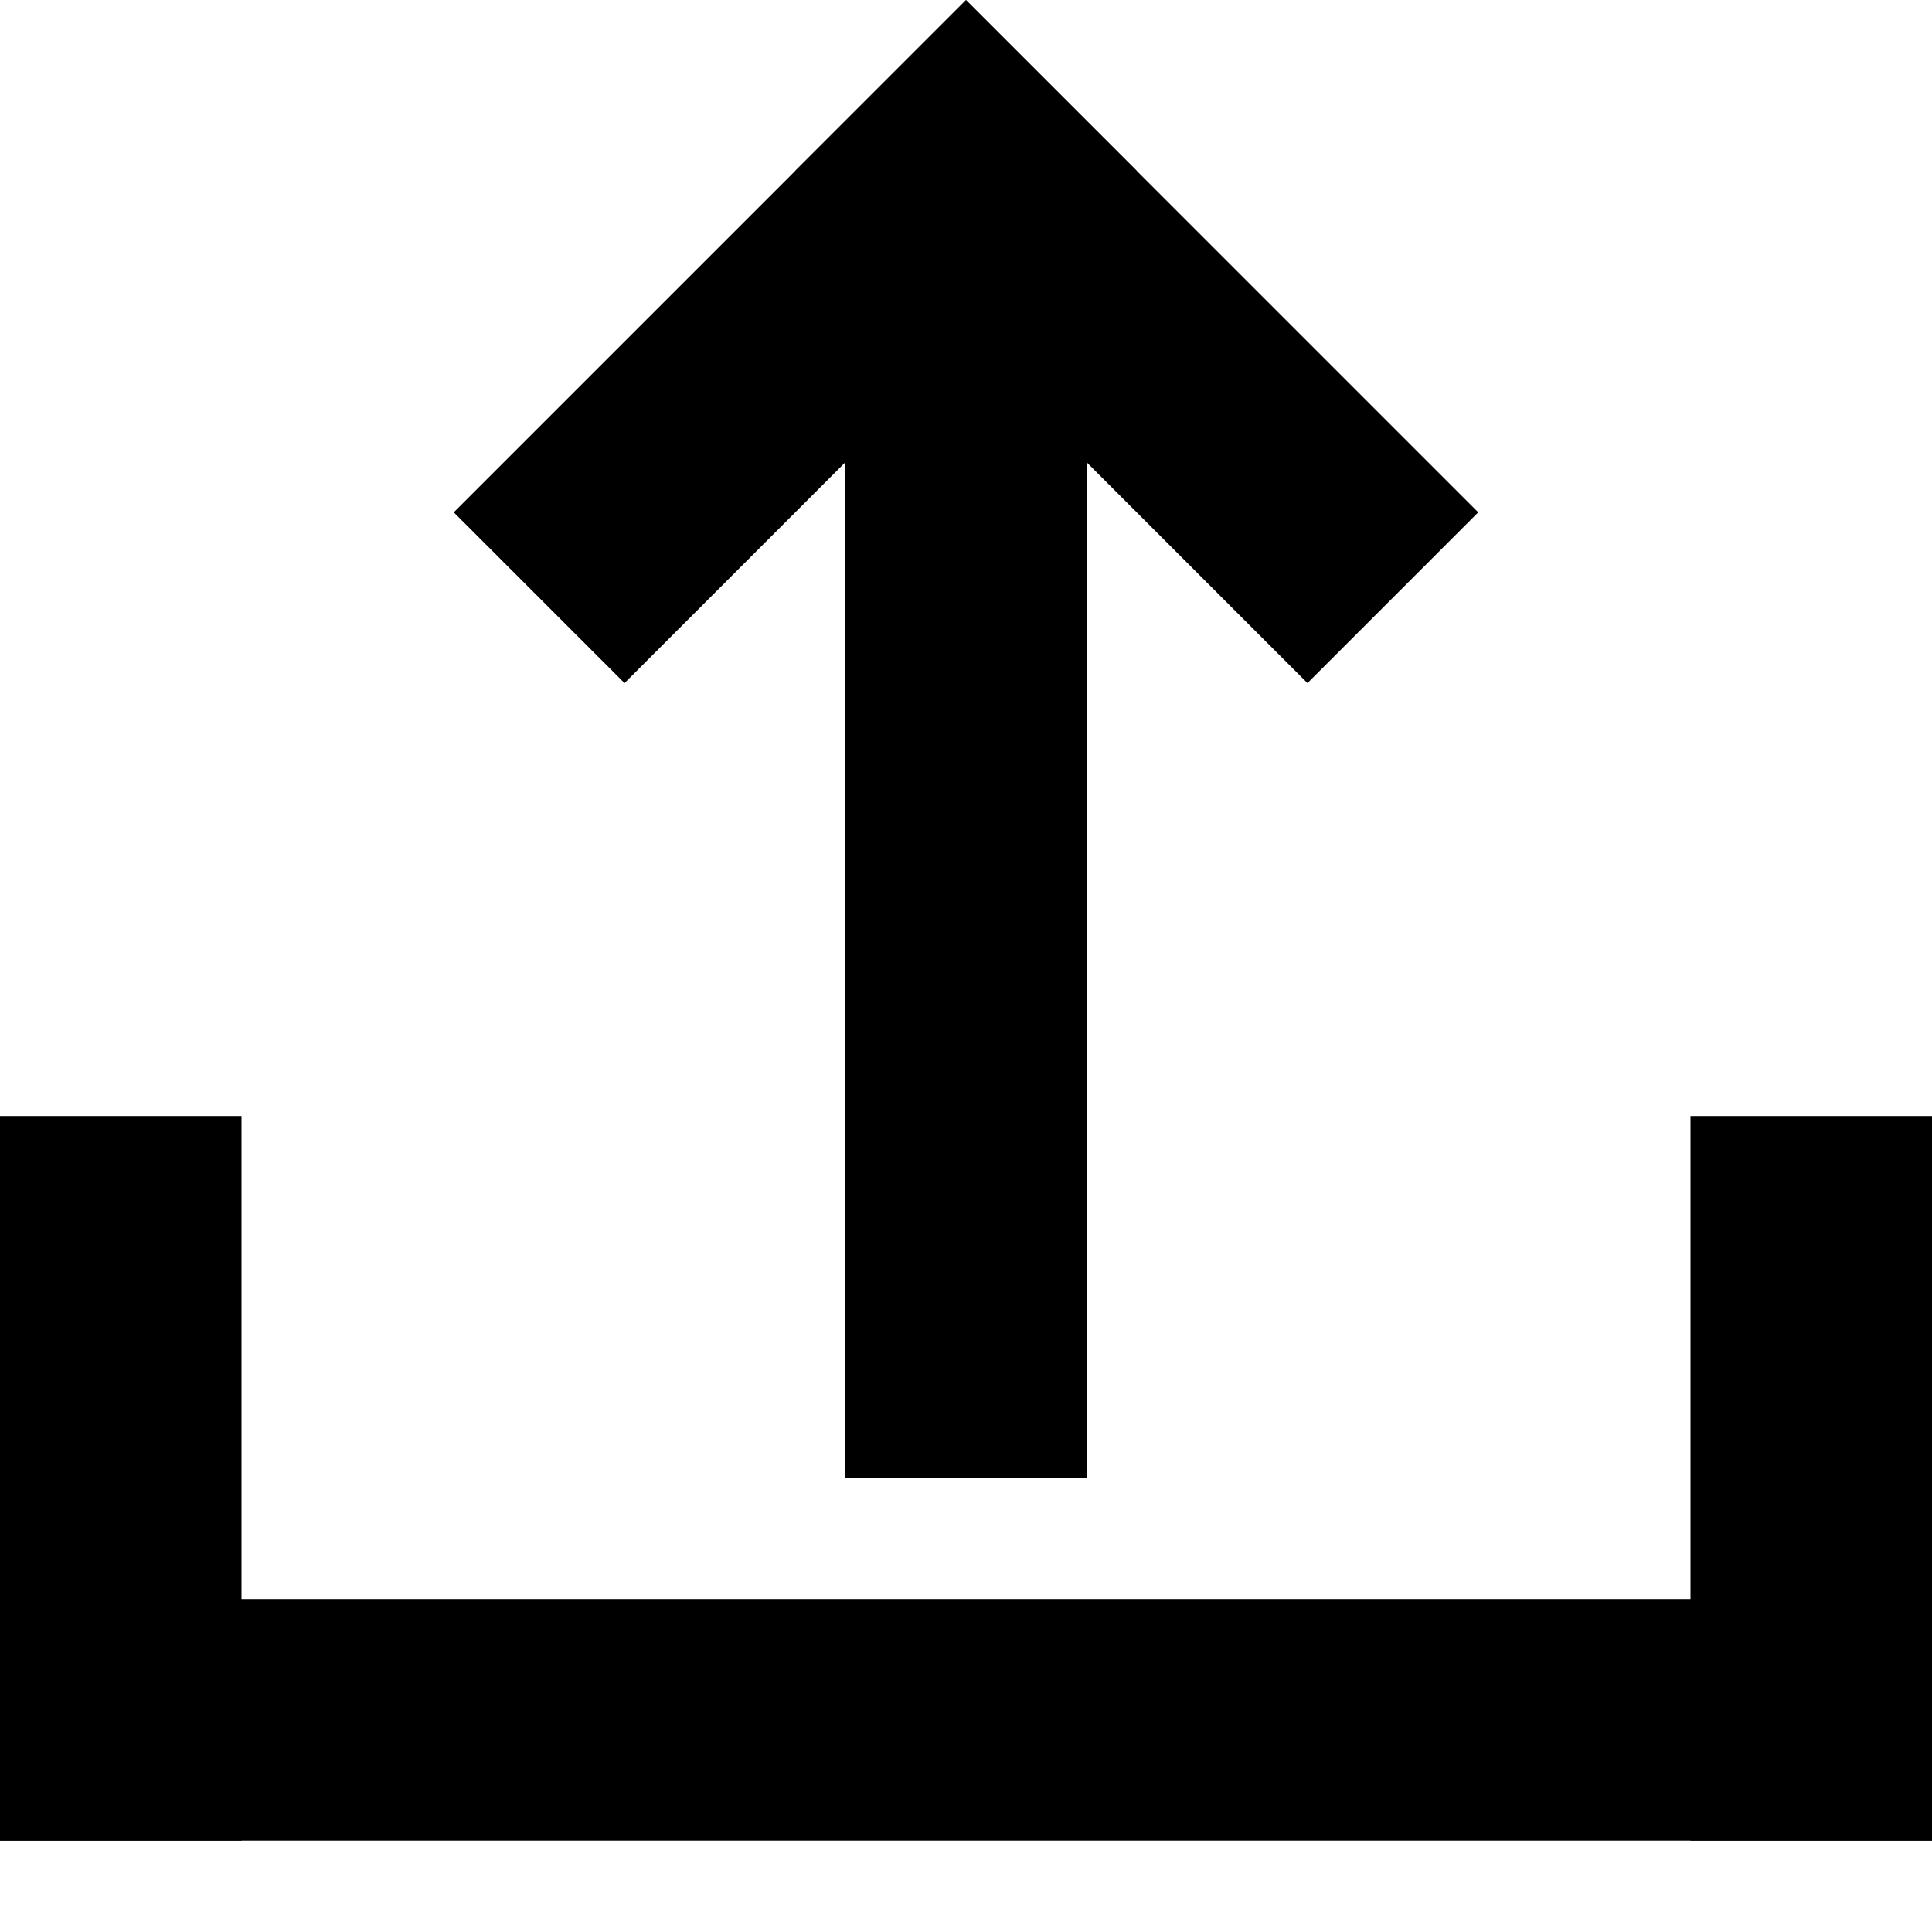
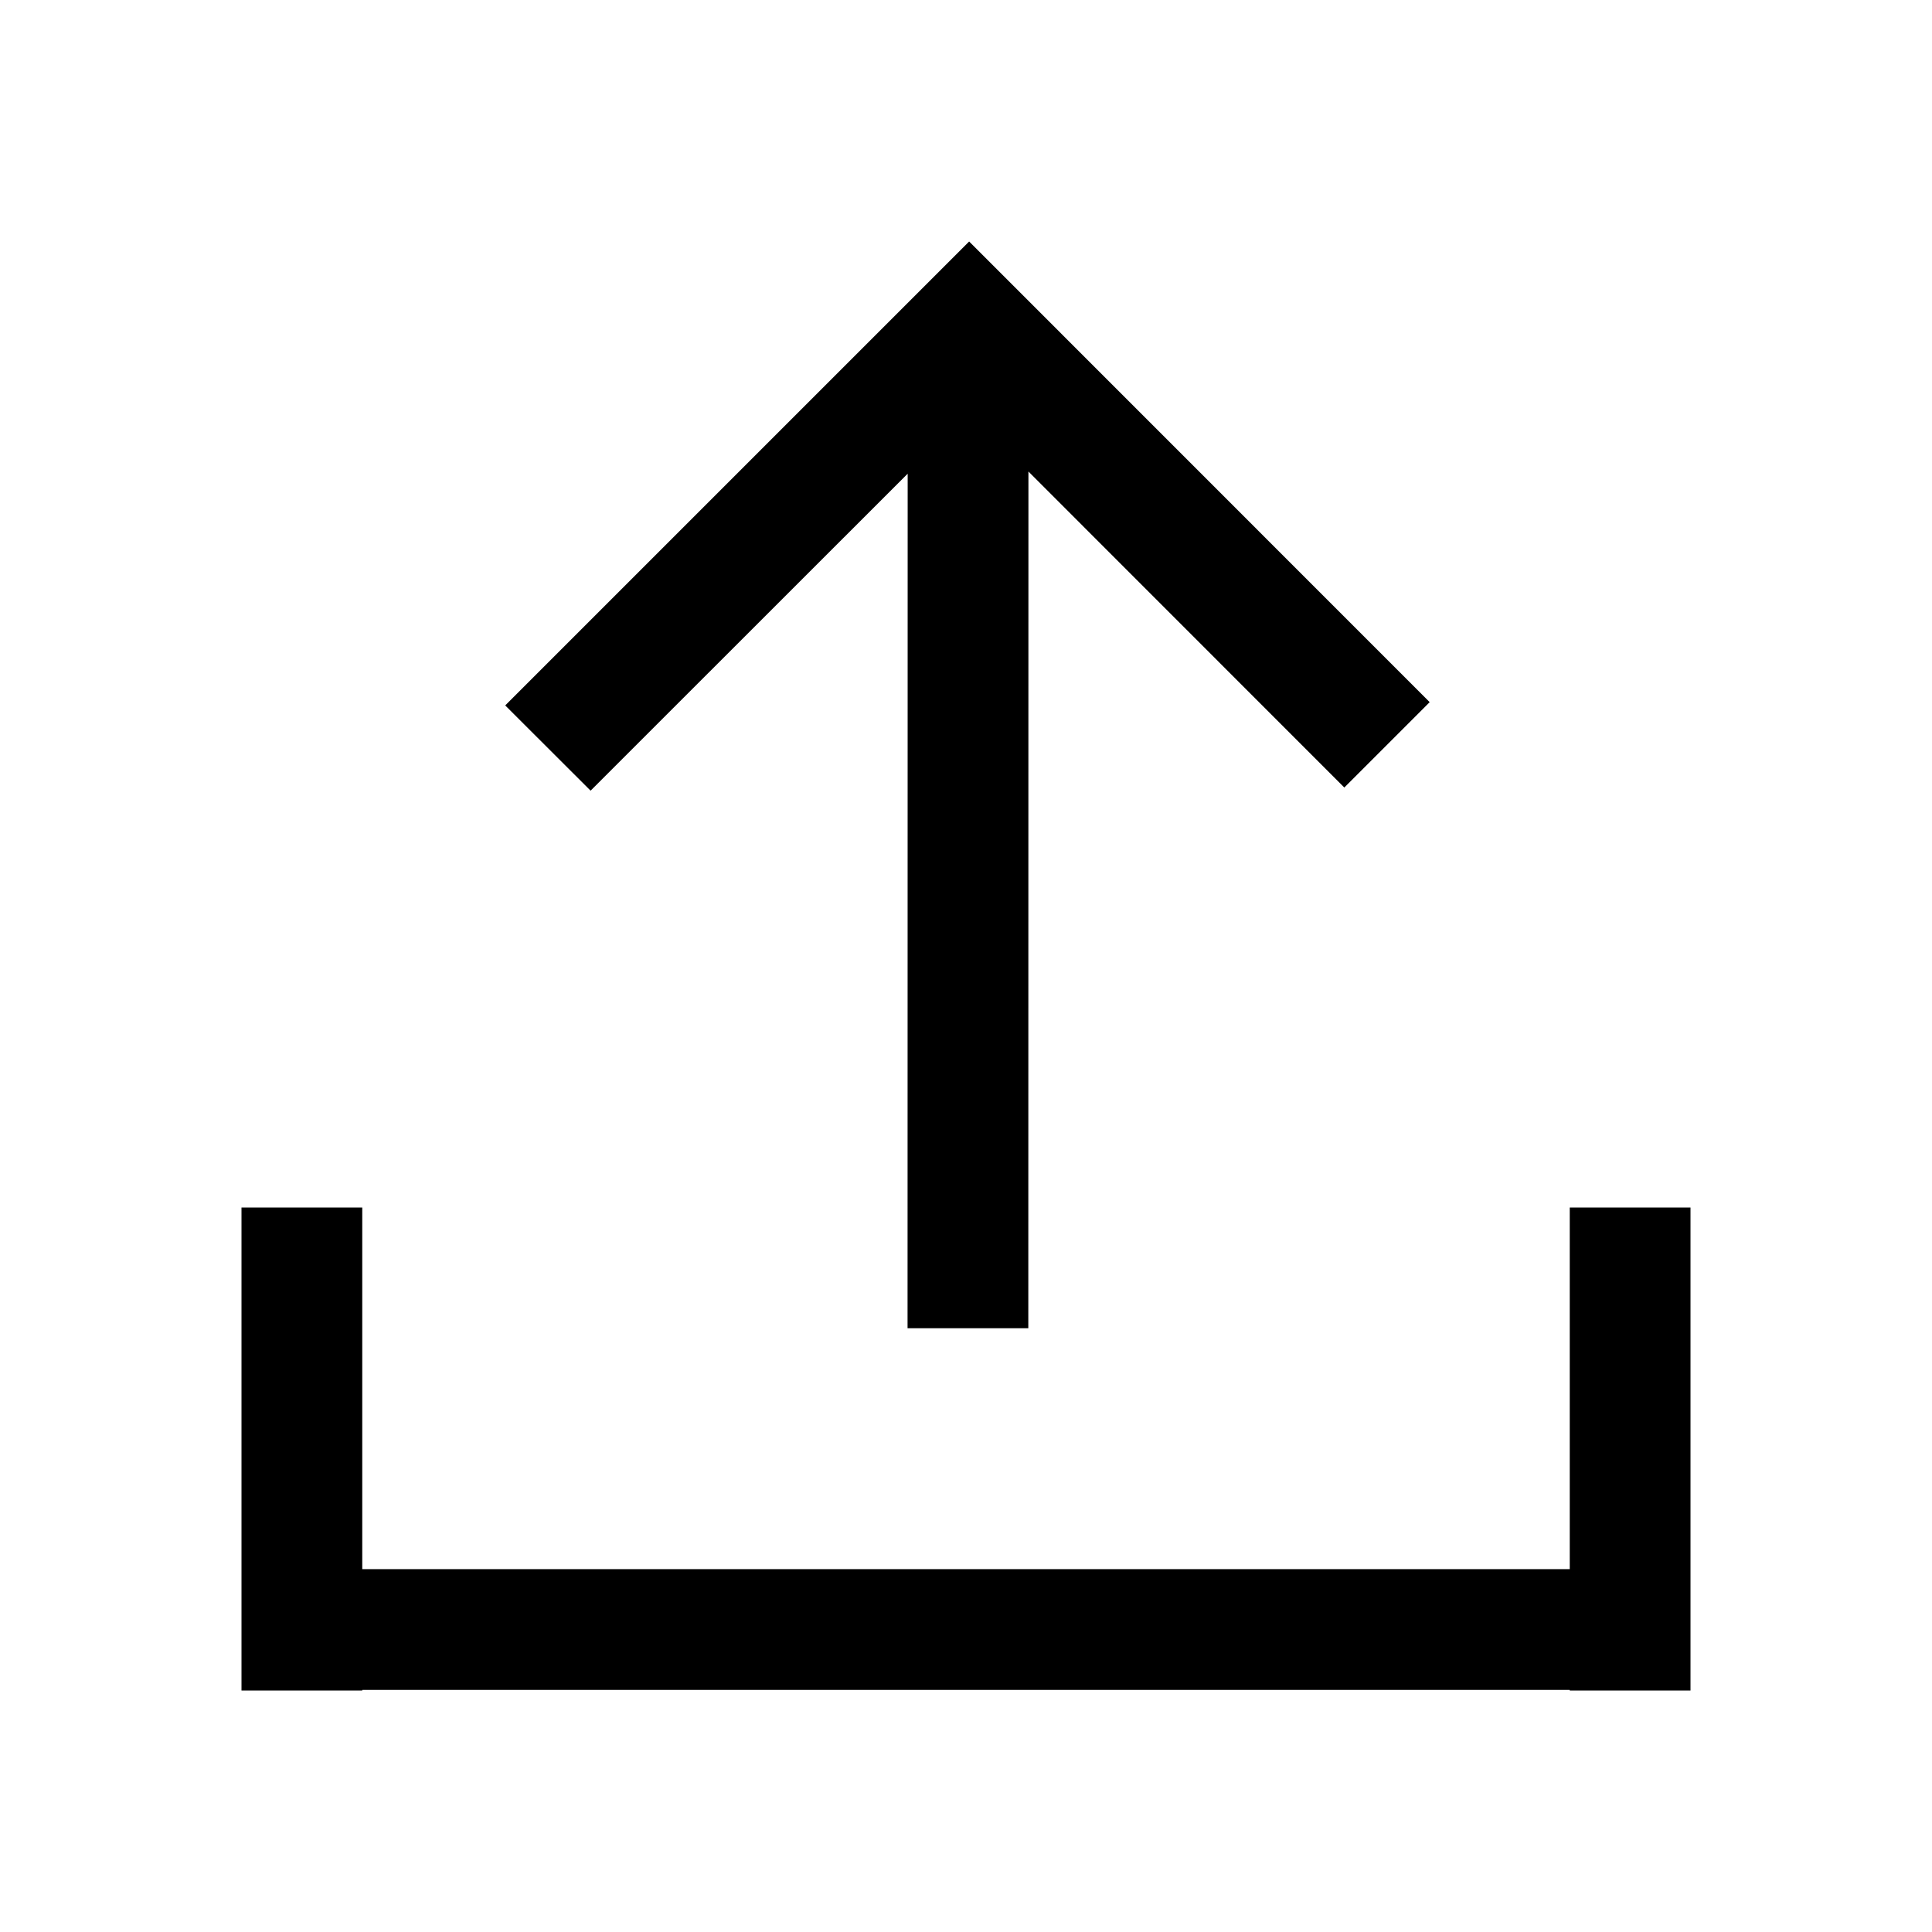
- <svg xmlns="http://www.w3.org/2000/svg" viewBox="0 0 16 16" version="1.1" p-id="1463">
-   <g stroke="currentColor" stroke-width="2" fill="none" fill-rule="evenodd">
-     <path d="M8,12.243 L8,1.243" />
-     <path d="M4.465,4.95 L8.707,0.708" />
-     <path d="M11.535,4.95 L7.293,0.708" />
-     <path d="M0,14.243 L16,14.243" />
-     <path d="M1,9.243 L1,15.243" />
-     <path d="M15,9.243 L15,15.243" />
+ <svg xmlns="http://www.w3.org/2000/svg" width="16px" height="16px" viewBox="0 0 16 16" version="1.1">
+   <g id="上传" stroke="none" stroke-width="1" fill="none" fill-rule="evenodd">
+     <path d="M3,10 L3,12.995 L13,12.995 L13,10 L14,10 L14,14 L13,14 L13,13.995 L3,13.995 L3,14 L2,14 L2,10 L3,10 Z M8.026,2 L11.84,5.815 L11.133,6.522 L8.517,3.905 L8.516,11 L7.516,11 L7.517,3.923 L4.891,6.548 L4.184,5.842 L8.026,2 Z" id="图标-填色" fill="currentColor" />
  </g>
</svg>
